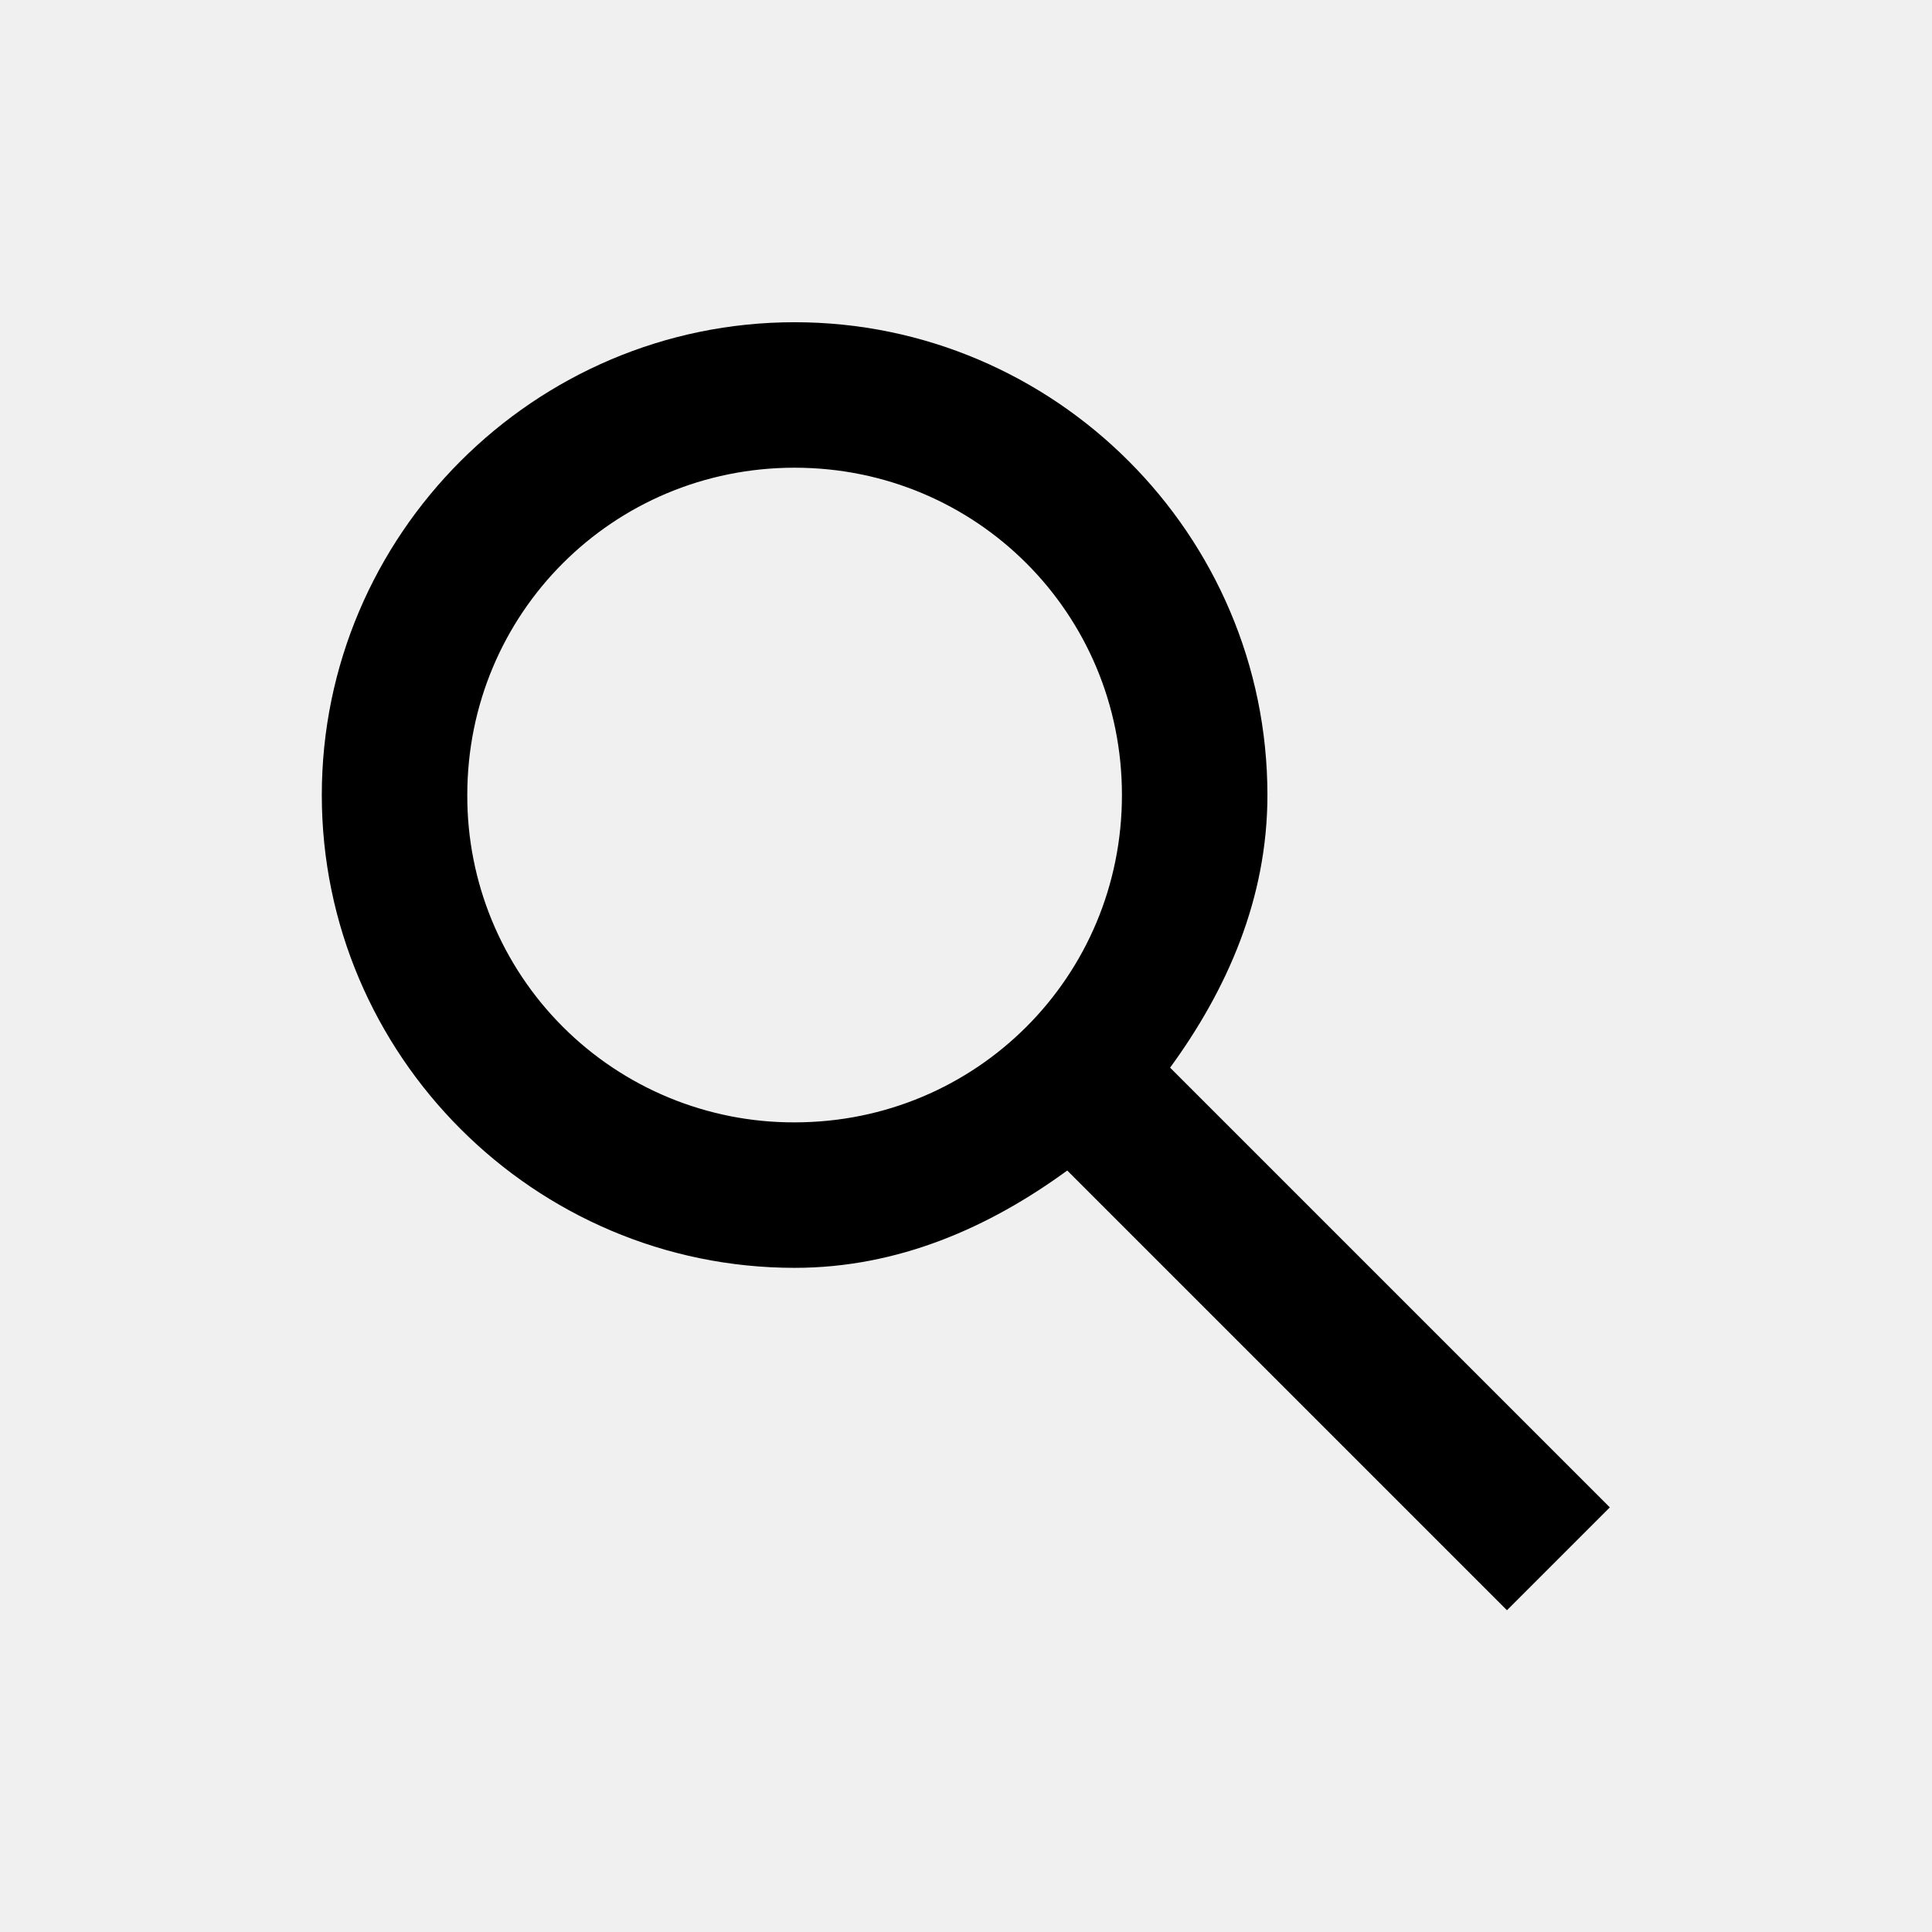
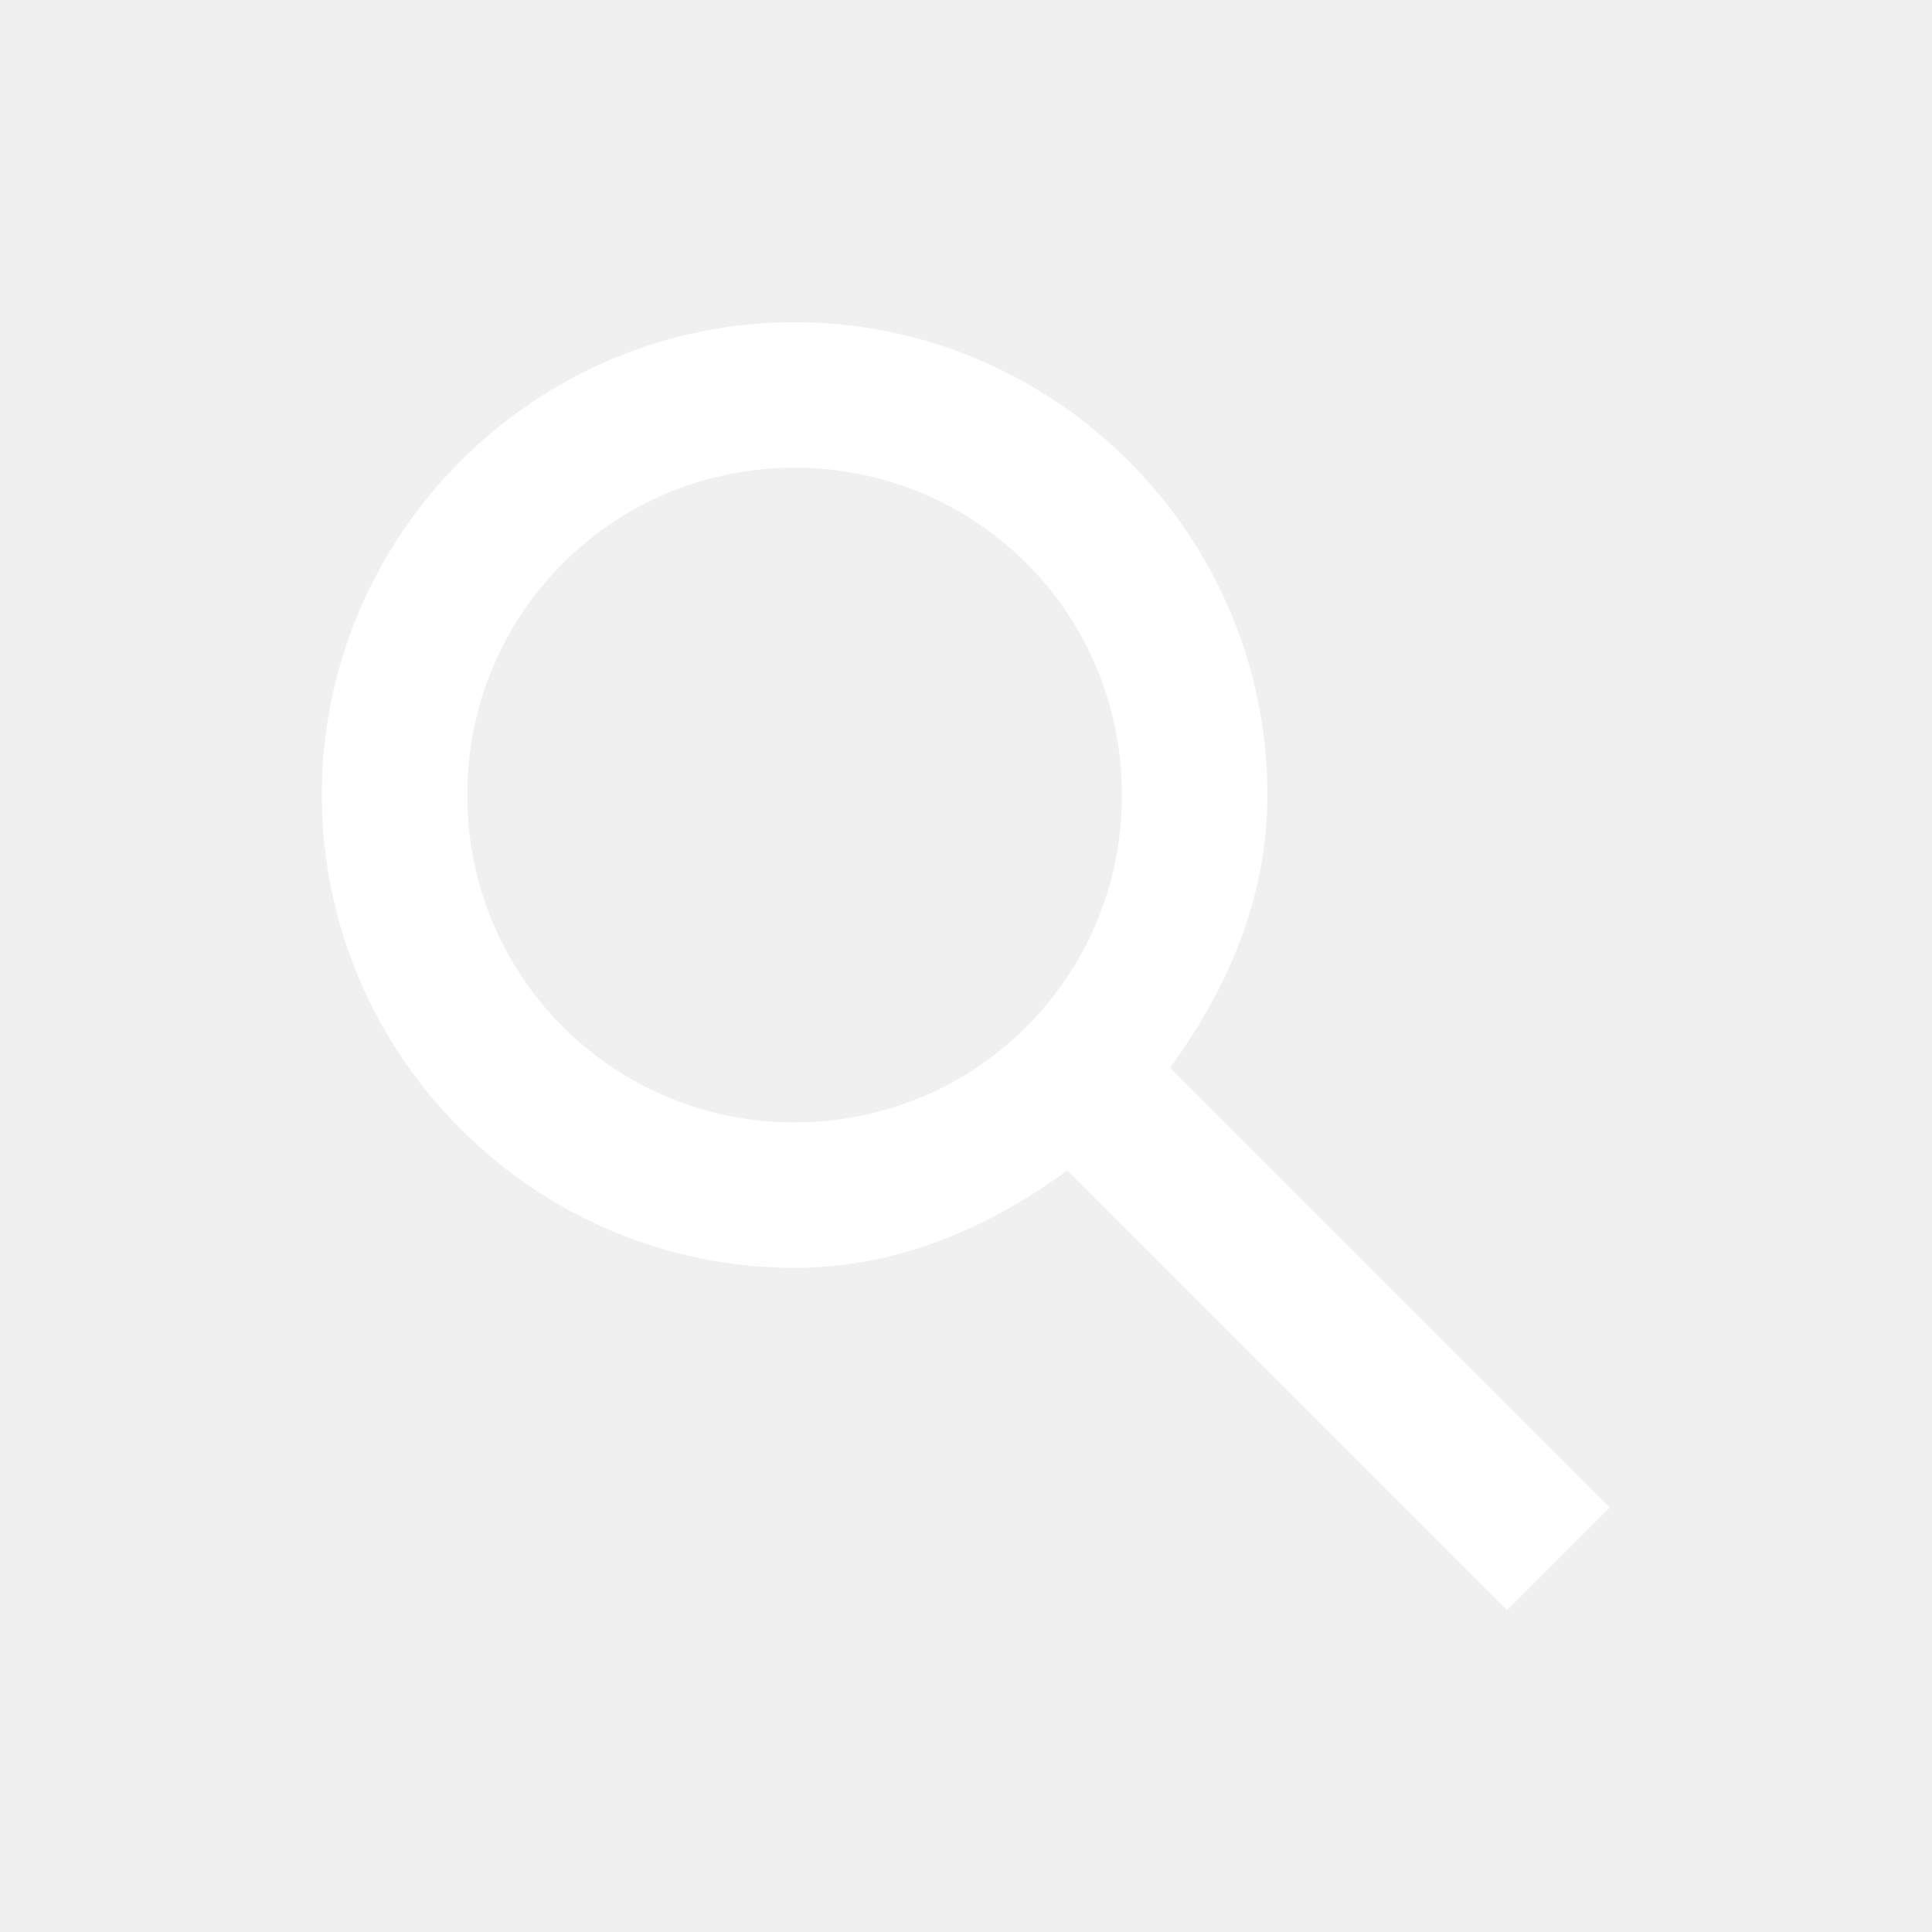
<svg xmlns="http://www.w3.org/2000/svg" width="24" height="24" version="1.1">
  <g transform="matrix(.9036 0 0 .9036 -281.54 231.71)" stroke-width="1.107">
-     <path d="m322.5-252c-3.578 0-6.5 2.922-6.5 6.5s2.922 6.5 6.5 6.5c1.424 0 2.675-0.555 3.748-1.338l6.045 6.045 1.414-1.414-6.045-6.045c0.783-1.073 1.338-2.324 1.338-3.748 0-3.578-2.922-6.5-6.5-6.5zm0 2c2.497 0 4.5 2.003 4.5 4.5s-2.003 4.5-4.5 4.5a4.485 4.485 0 0 1-4.5-4.5c0-2.497 2.003-4.5 4.5-4.5z" color="#000000" fill="#fffffffff" fill-rule="evenodd" font-weight="400" overflow="visible" stroke-width="1.225" style="isolation:auto;mix-blend-mode:normal;text-decoration-color:#000000;text-decoration-line:none;text-decoration-style:solid;text-indent:0;text-transform:none;white-space:normal" />
+     <path d="m322.5-252c-3.578 0-6.5 2.922-6.5 6.5s2.922 6.5 6.5 6.5c1.424 0 2.675-0.555 3.748-1.338l6.045 6.045 1.414-1.414-6.045-6.045c0.783-1.073 1.338-2.324 1.338-3.748 0-3.578-2.922-6.5-6.5-6.5zm0 2c2.497 0 4.5 2.003 4.5 4.5s-2.003 4.5-4.5 4.5a4.485 4.485 0 0 1-4.5-4.5c0-2.497 2.003-4.5 4.5-4.5z" color="#000000" fill="#ffffff" fill-rule="evenodd" font-weight="400" overflow="visible" stroke-width="1.225" style="isolation:auto;mix-blend-mode:normal;text-decoration-color:#000000;text-decoration-line:none;text-decoration-style:solid;text-indent:0;text-transform:none;white-space:normal" />
  </g>
</svg>
